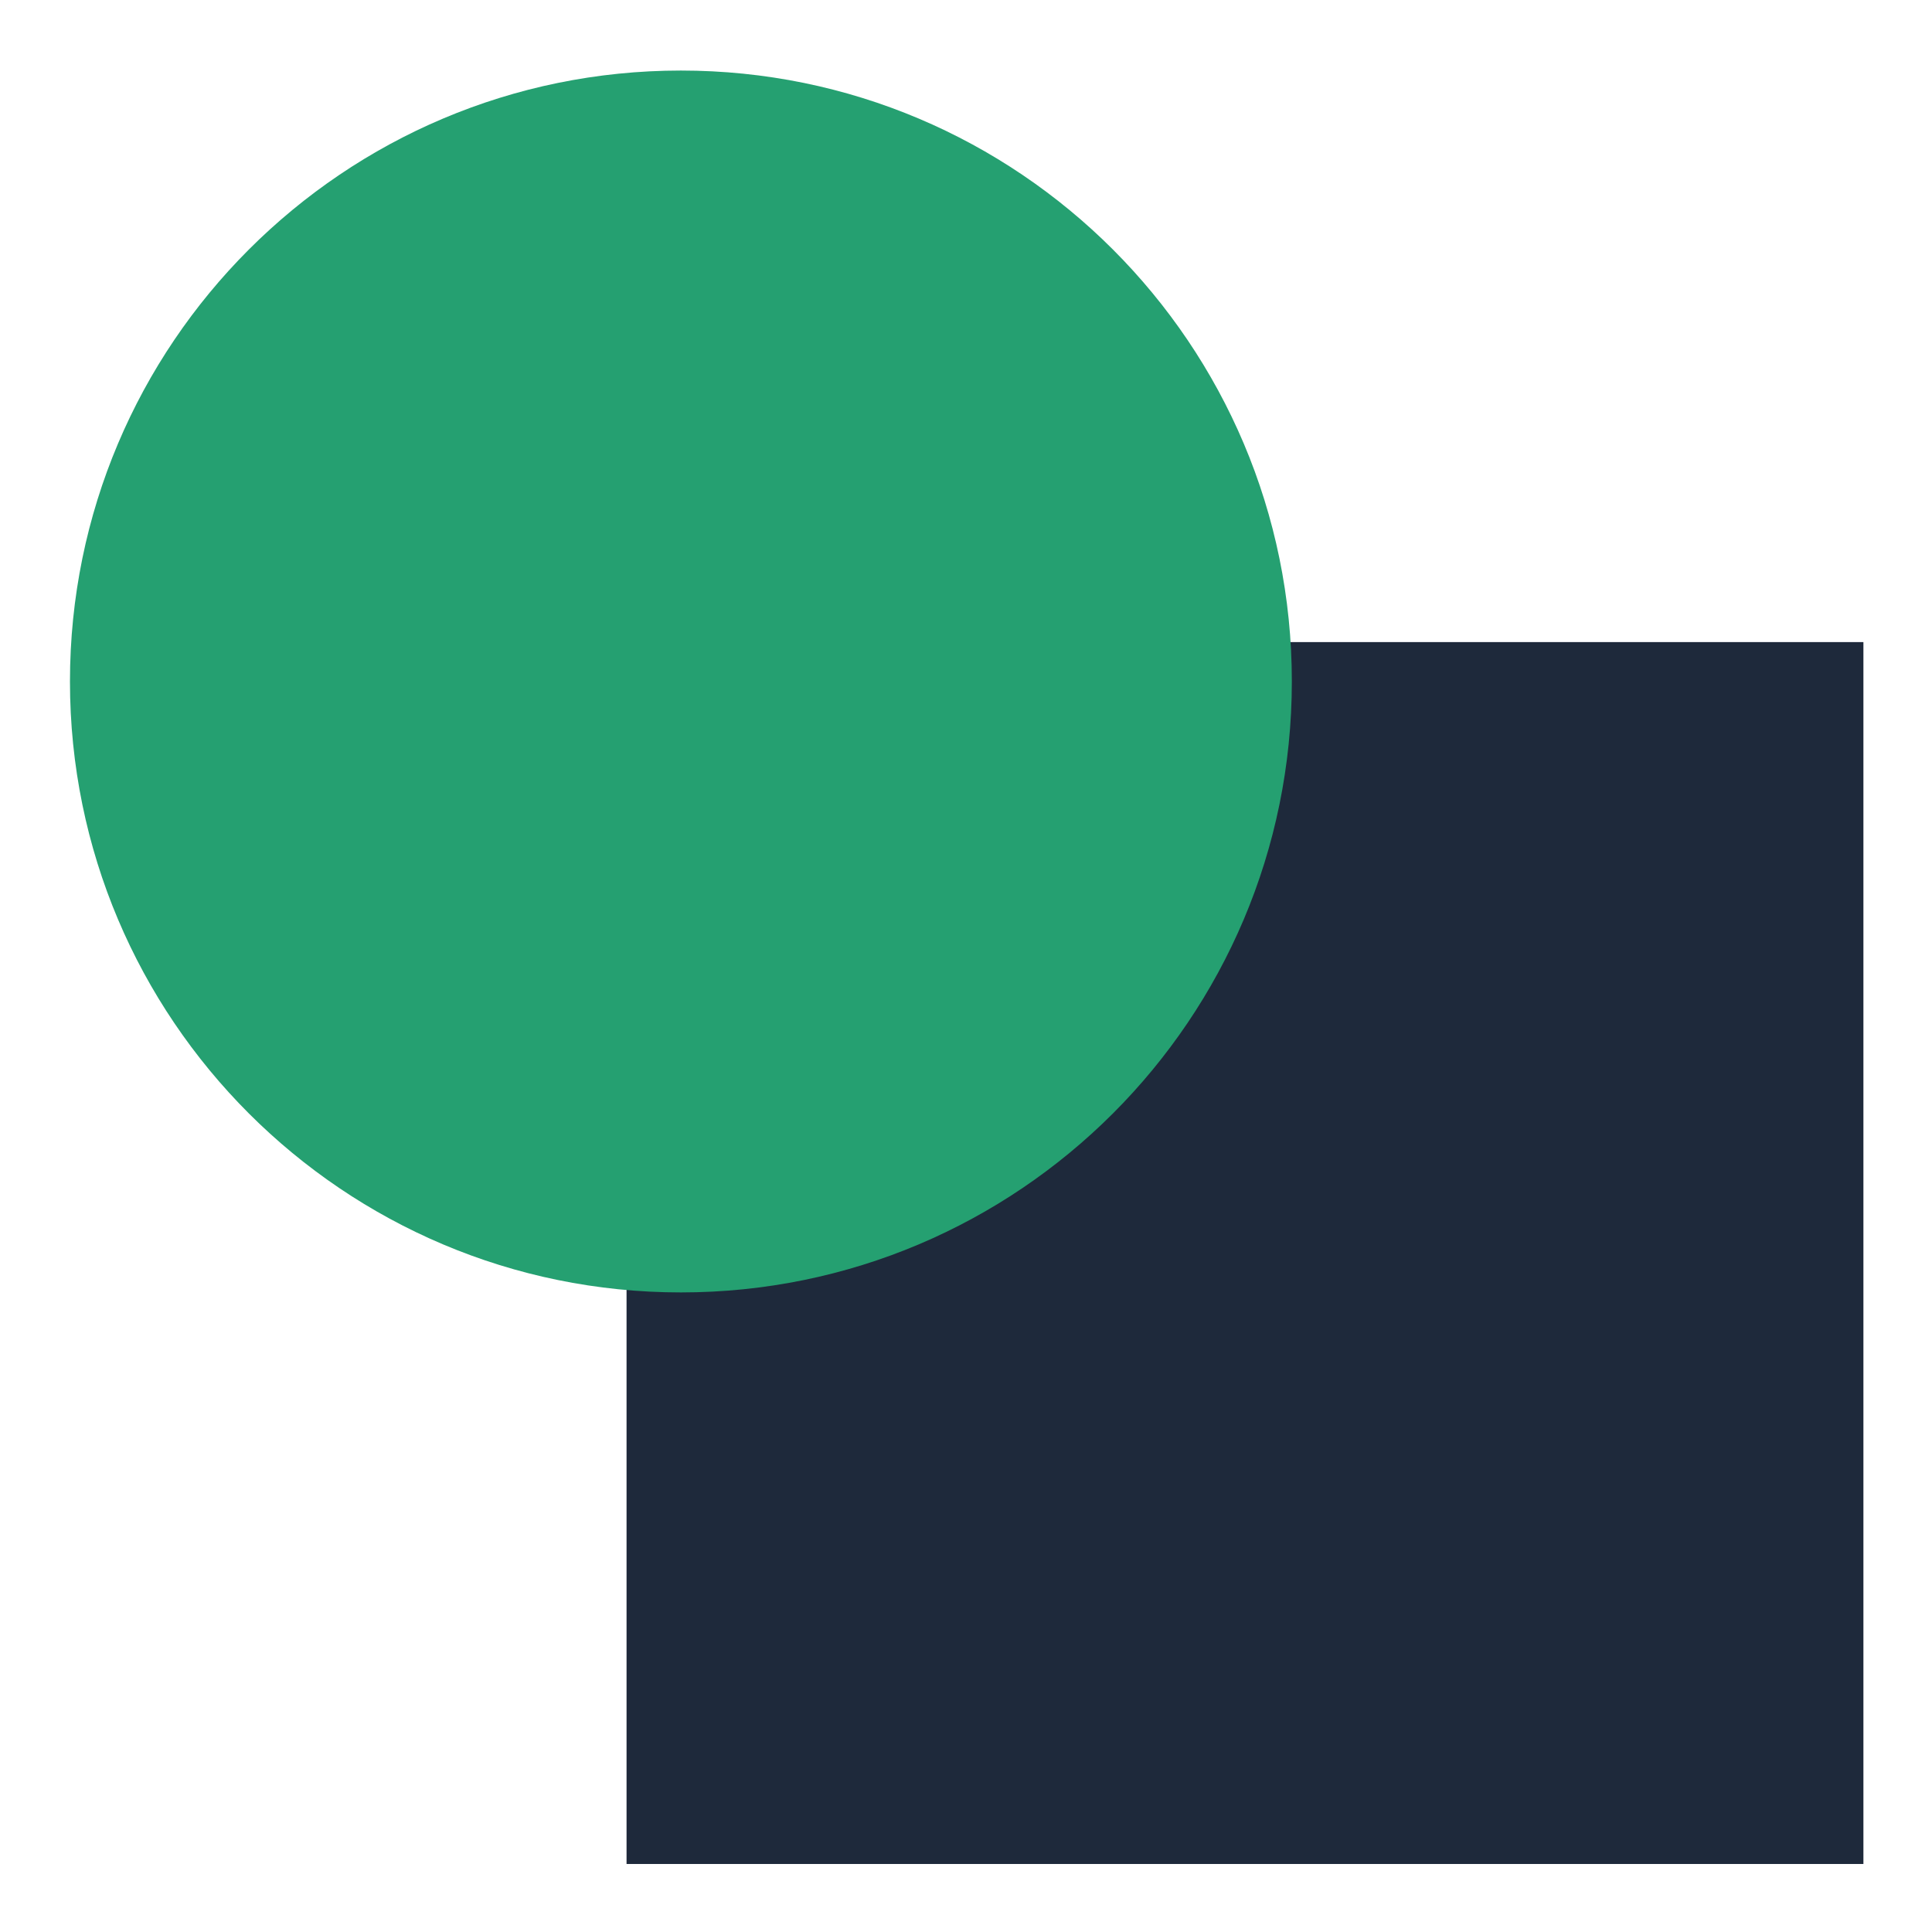
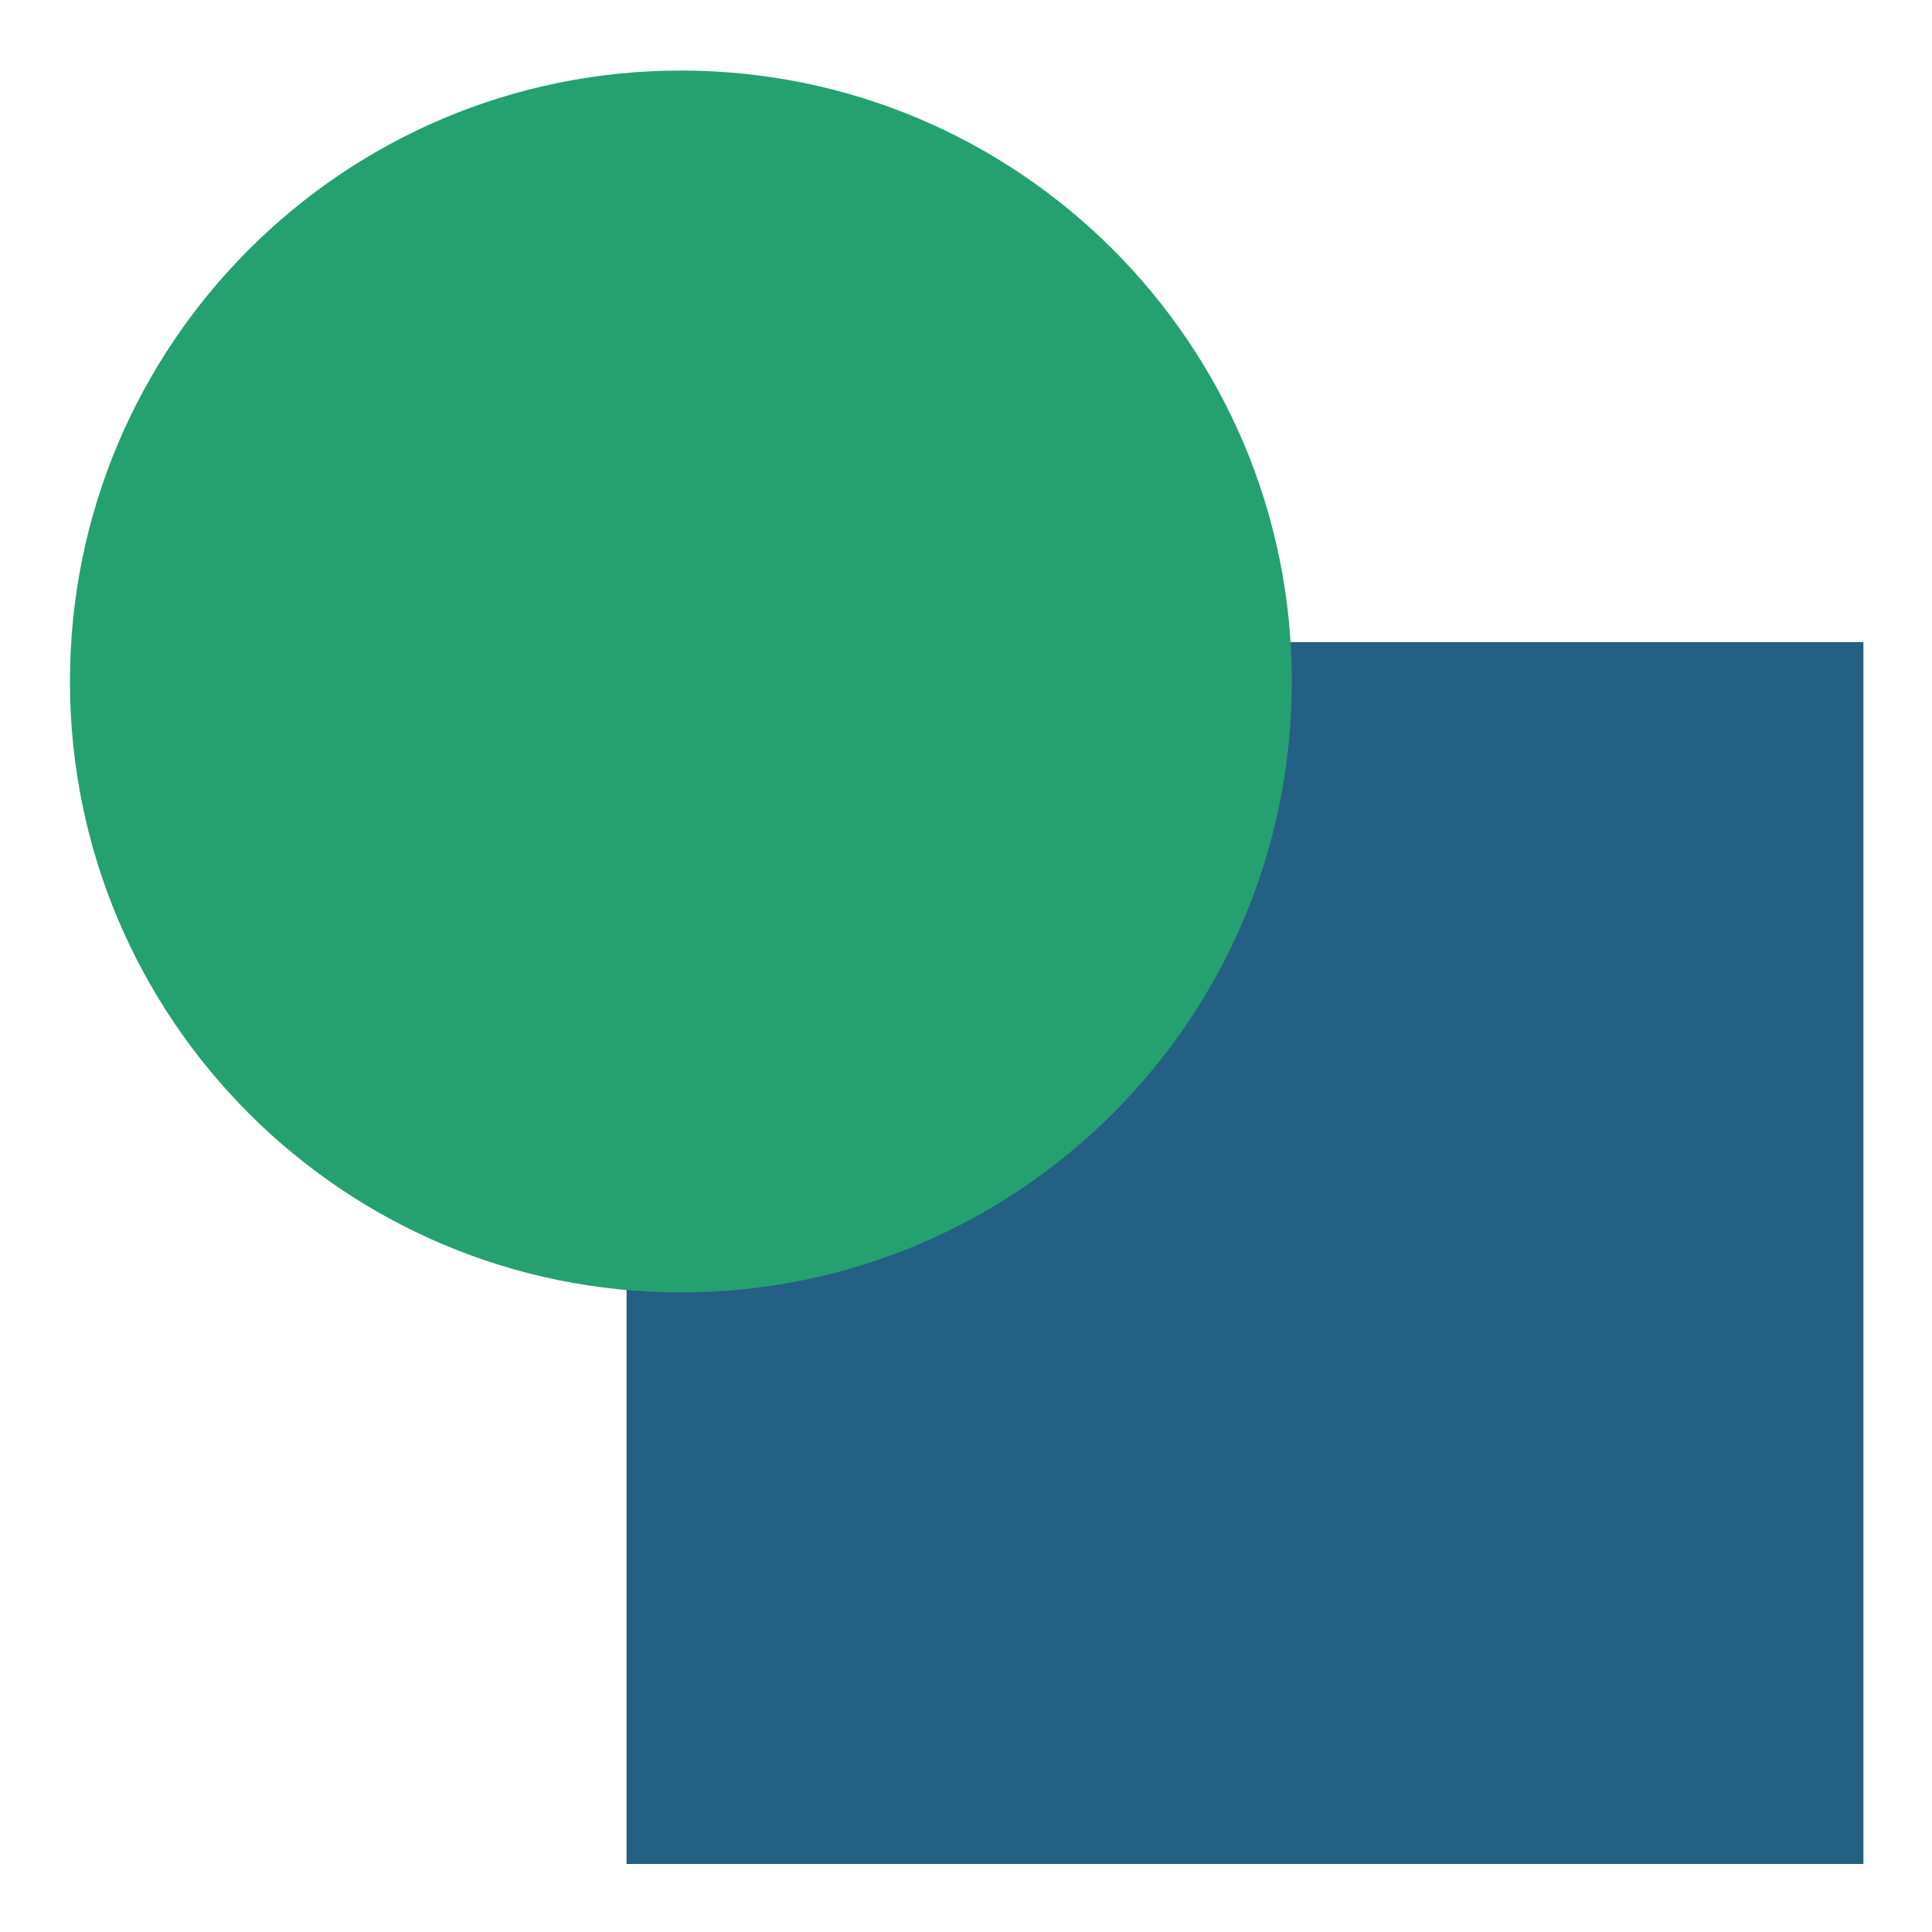
<svg xmlns="http://www.w3.org/2000/svg" version="1.1" id="Layer_1" x="0px" y="0px" width="142.932px" height="142.932px" viewBox="0 0 142.932 142.932" enable-background="new 0 0 142.932 142.932" xml:space="preserve">
-   <rect x="46.353" y="47.503" fill="#1E293B" width="91.505" height="90.397" />
+   <rect x="46.353" y="47.503" fill="#245F84" width="91.505" height="90.397" />
  <circle fill-rule="evenodd" clip-rule="evenodd" fill="#25A071" cx="50.374" cy="50.417" r="45.198" />
</svg>
